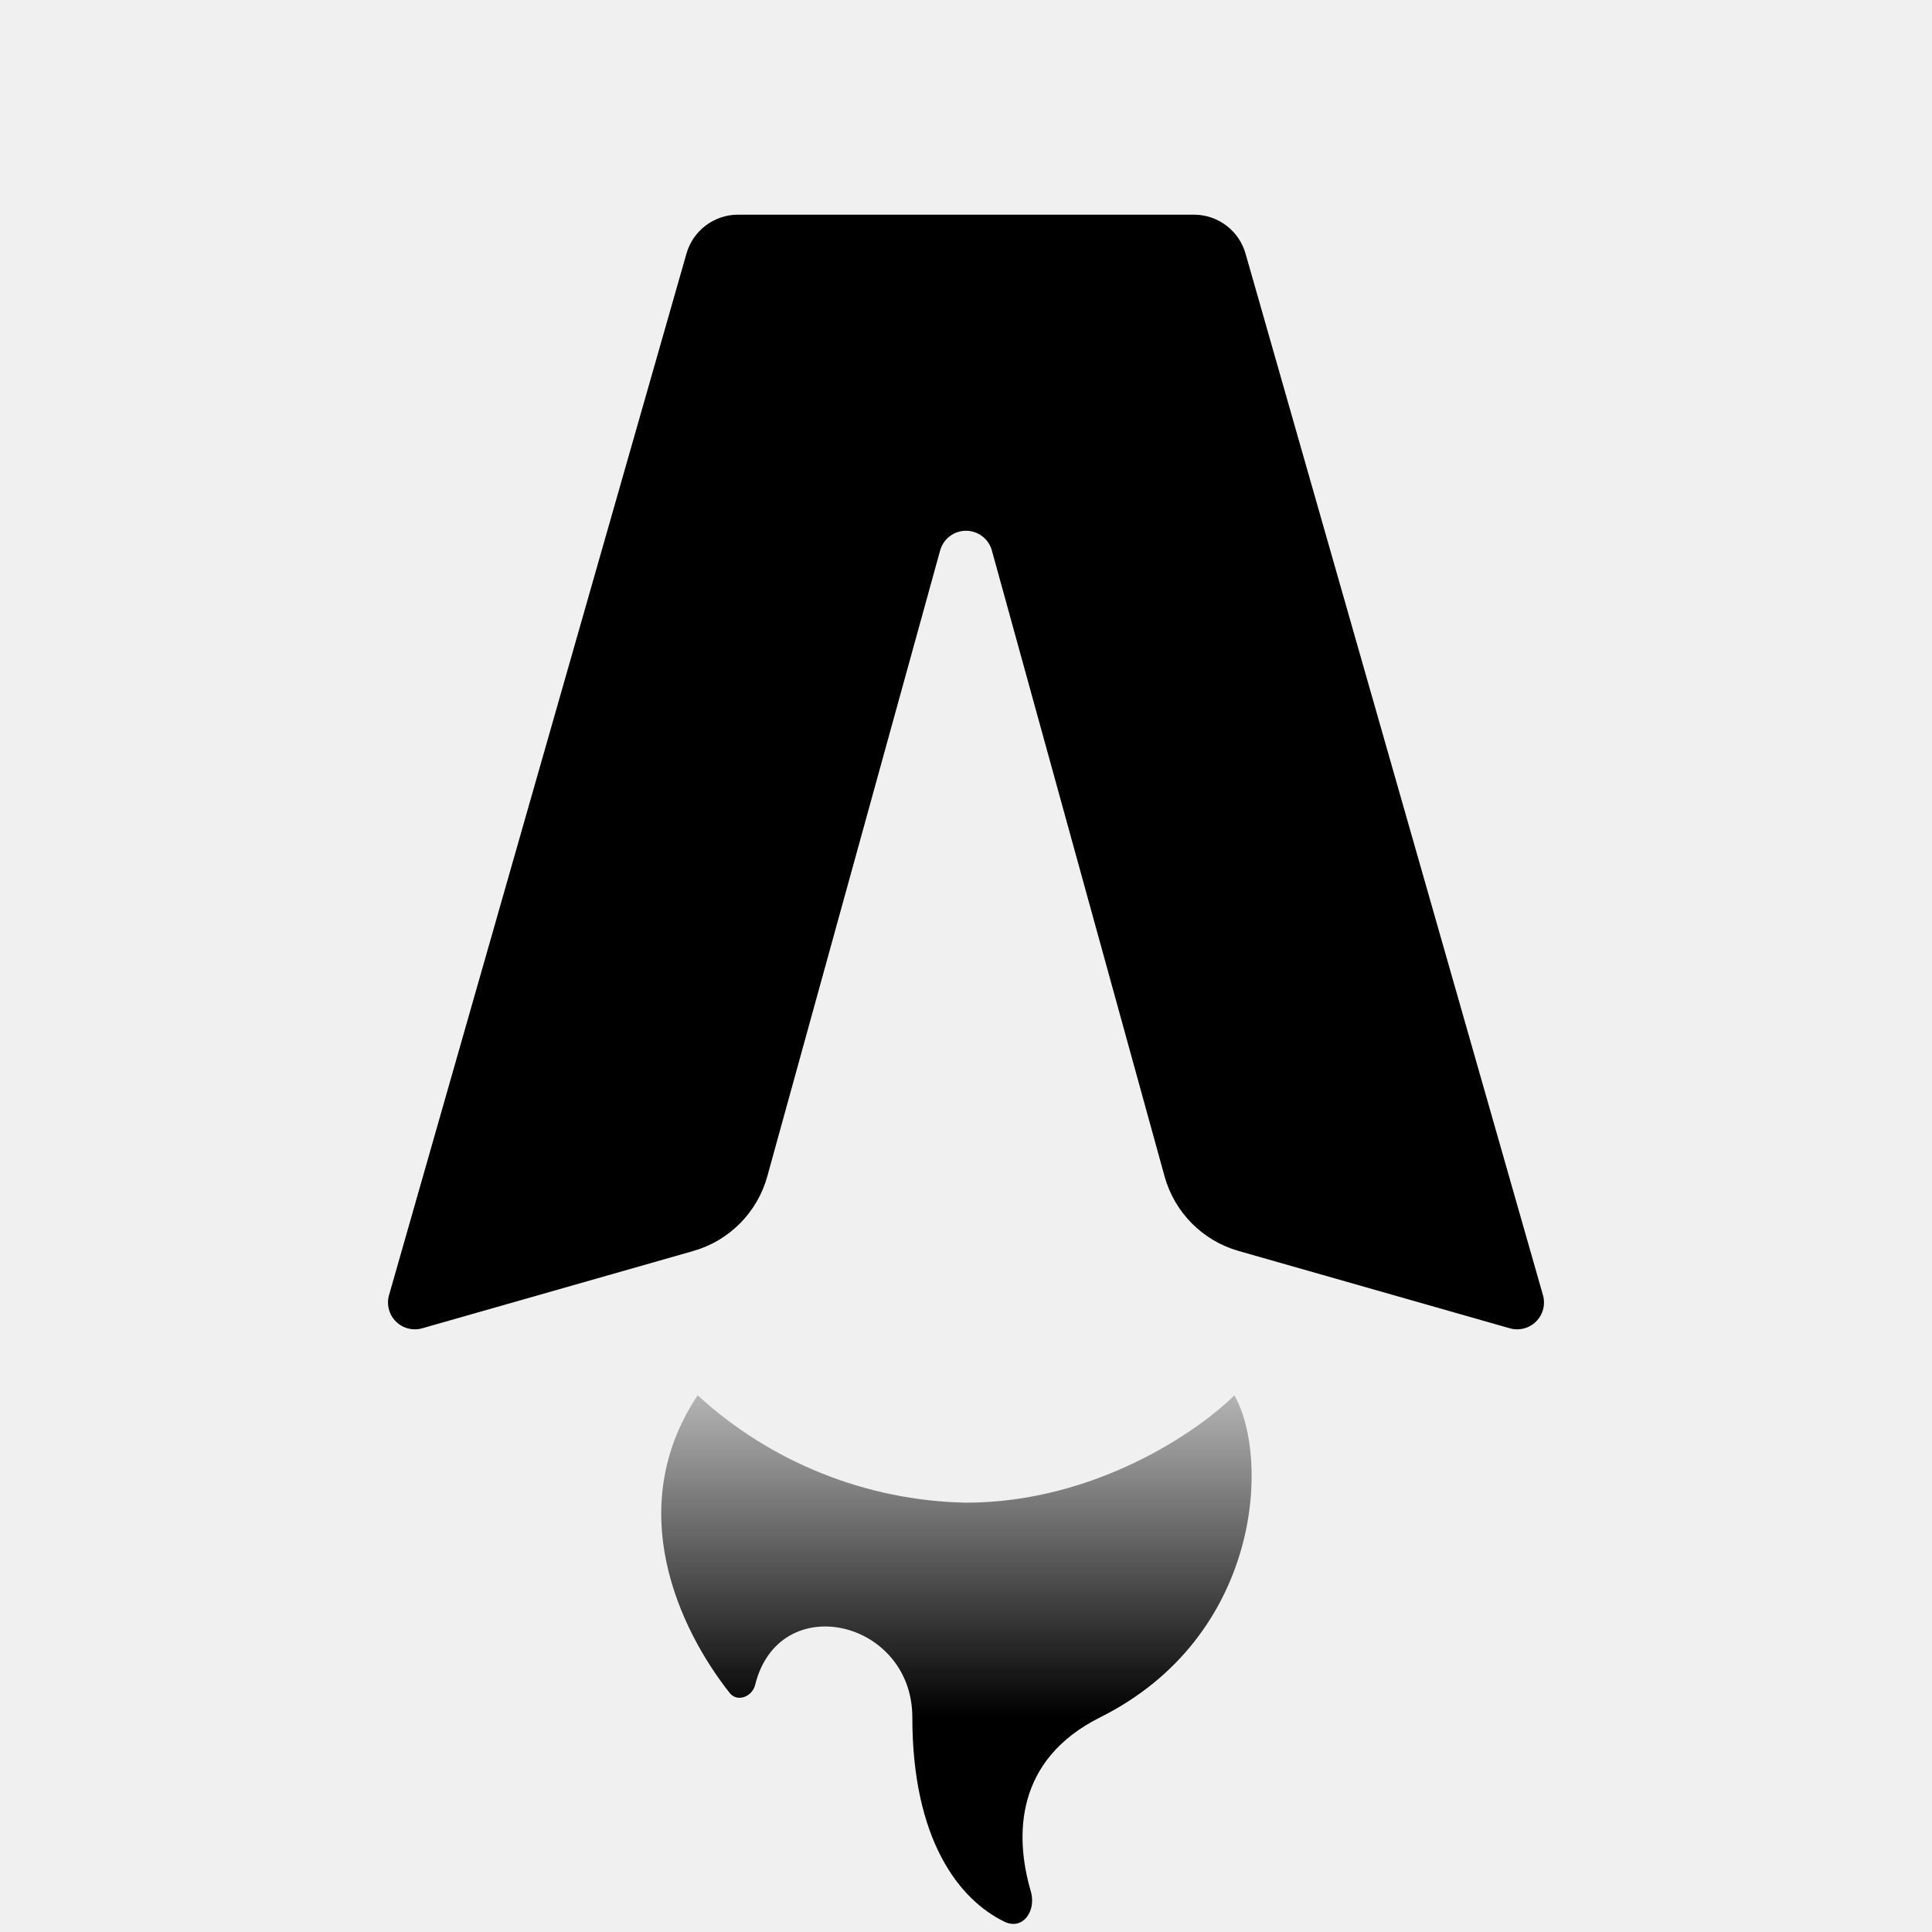
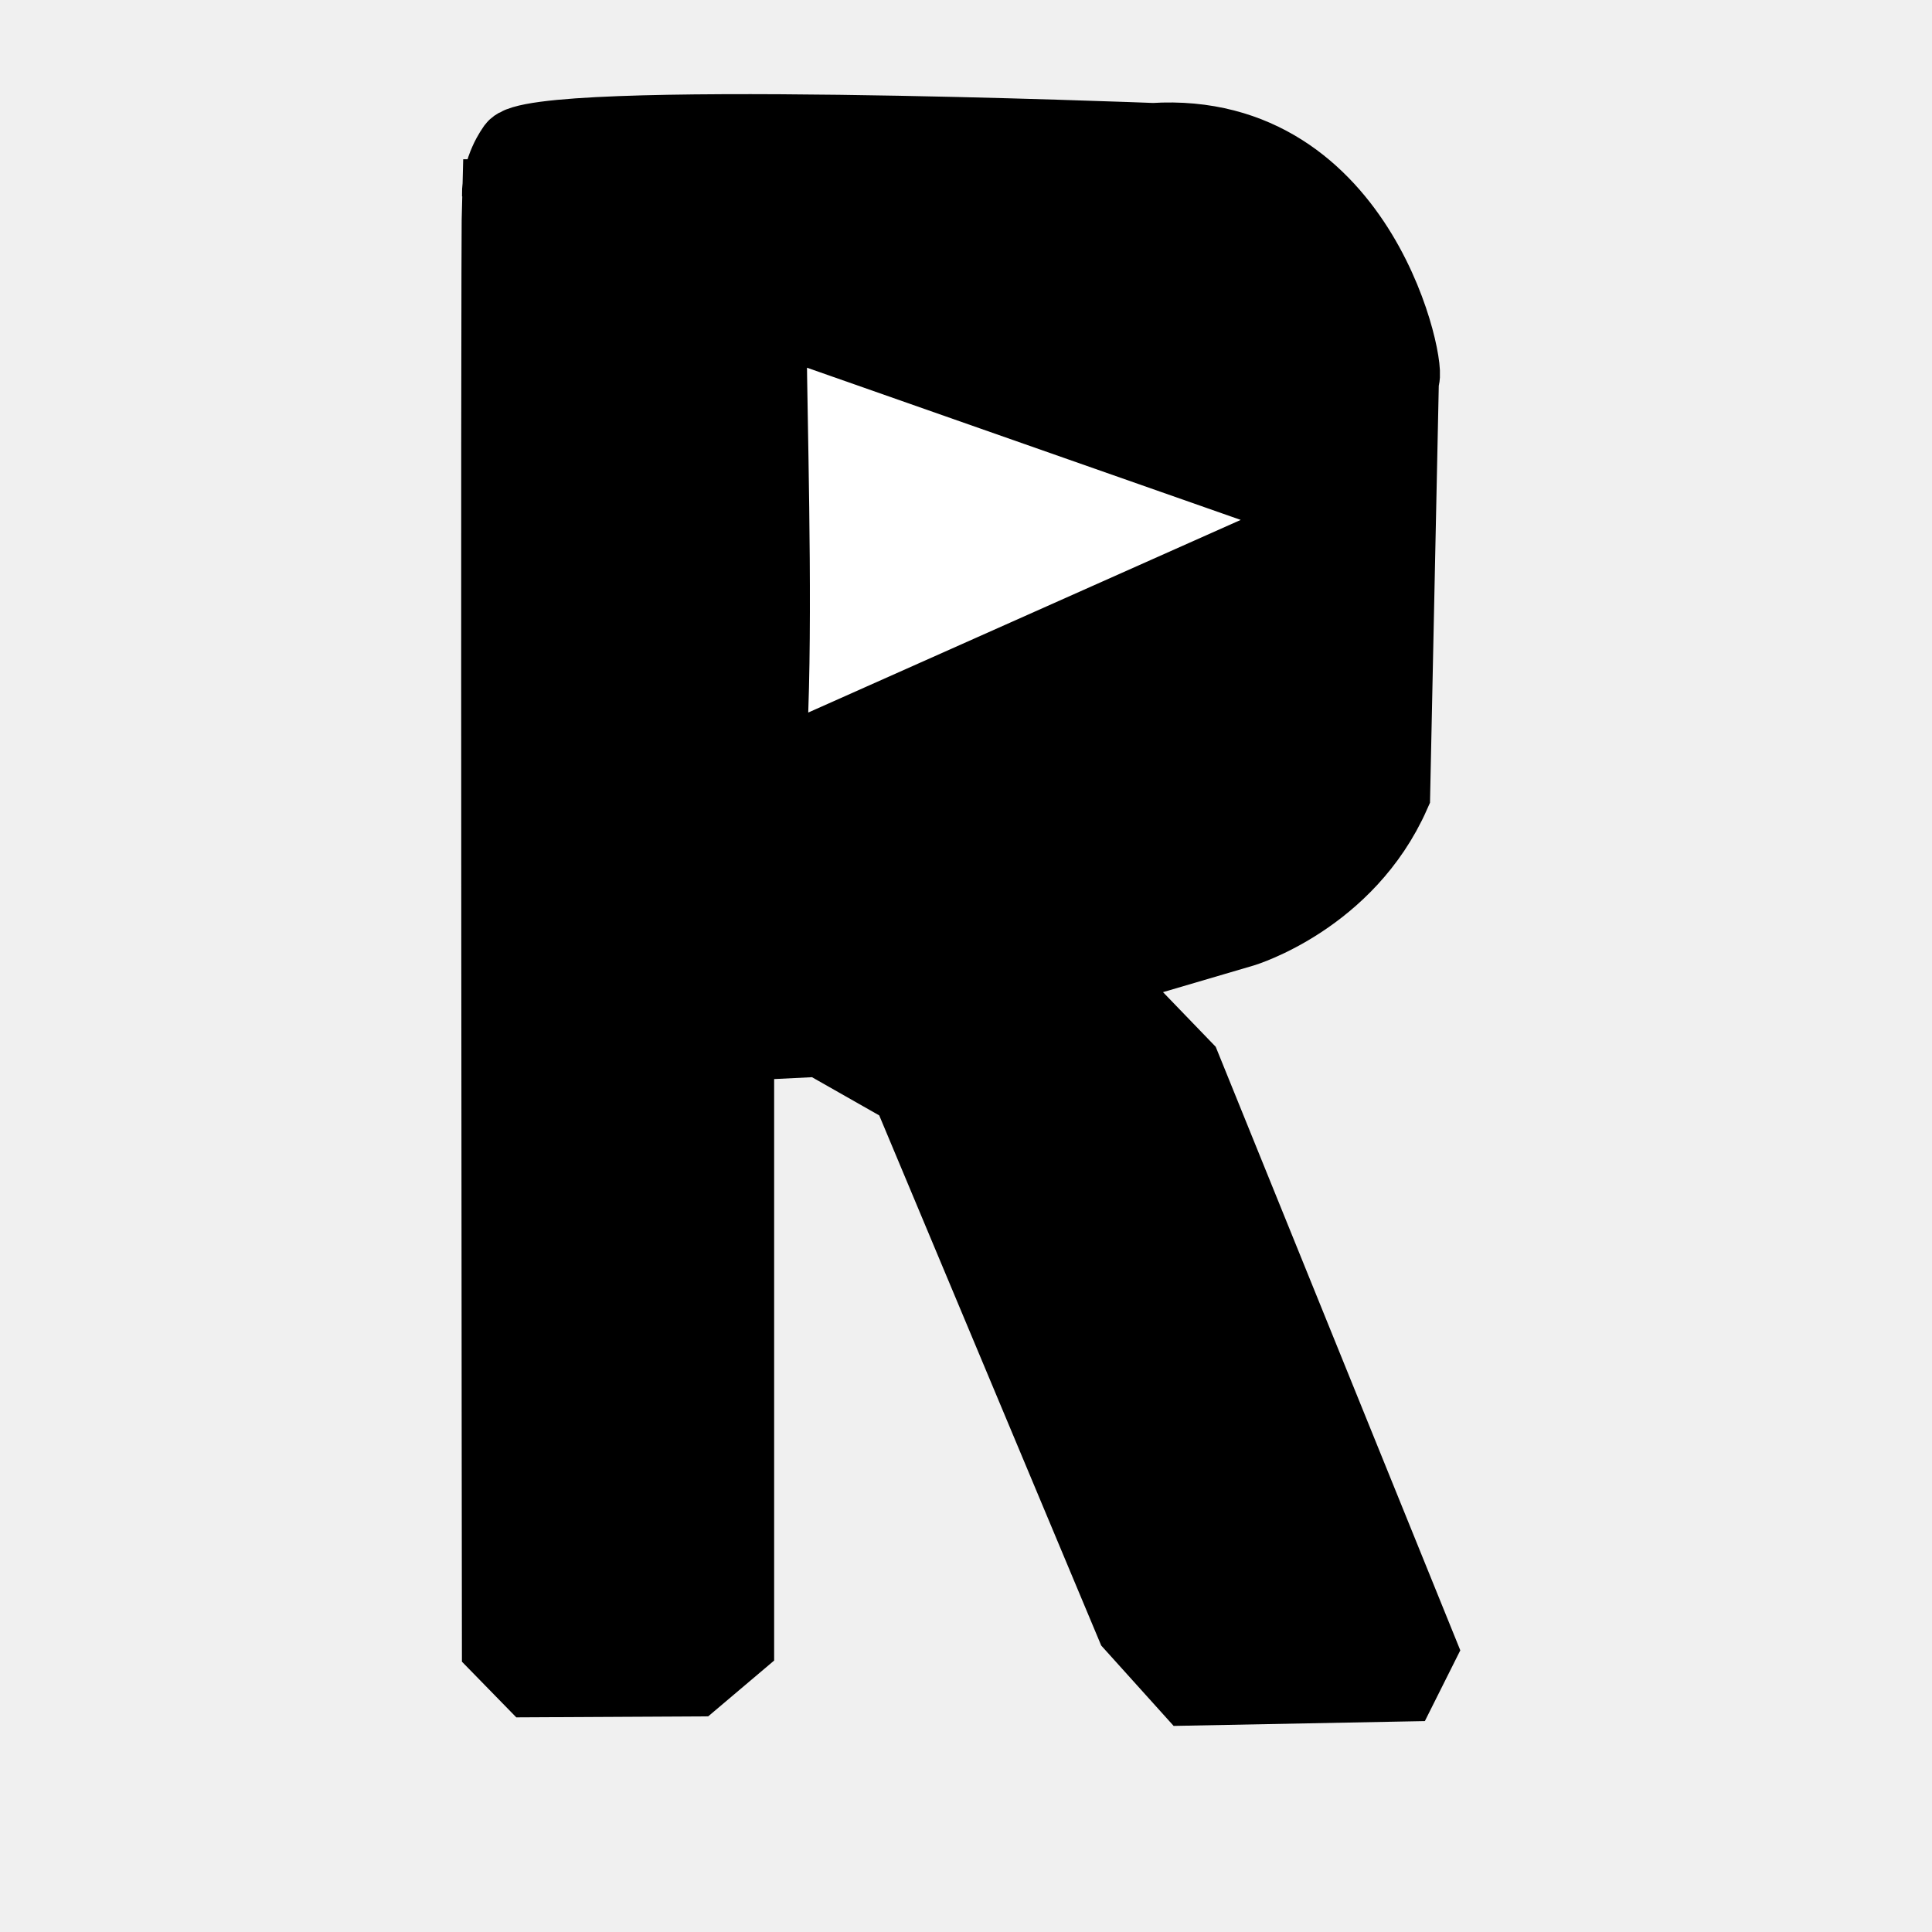
- <svg xmlns="http://www.w3.org/2000/svg" fill="none" viewBox="0 0 36 36">
-   <path fill="#000" d="M22.25 4h-8.5a1 1 0 0 0-.96.73l-5.54 19.4a.5.5 0 0 0 .62.62l5.05-1.44a2 2 0 0 0 1.38-1.4l3.22-11.66a.5.5 0 0 1 .96 0l3.22 11.67a2 2 0 0 0 1.38 1.39l5.05 1.44a.5.5 0 0 0 .62-.62l-5.54-19.4a1 1 0 0 0-.96-.73Z" />
-   <path fill="url(#gradient)" d="M18 28a7.63 7.63 0 0 1-5-2c-1.4 2.1-.35 4.35.6 5.55.14.17.41.07.47-.15.44-1.8 2.93-1.22 2.93.6 0 2.28.87 3.4 1.72 3.81.34.16.59-.2.49-.56-.31-1.05-.29-2.46 1.29-3.25 3-1.5 3.17-4.83 2.5-6-.67.67-2.6 2-5 2Z" />
-   <defs>
+ <svg xmlns="http://www.w3.org/2000/svg" fill="none" viewBox="0 0 36 36" version="1.1" id="svg837">
+   <defs id="defs833">
    <linearGradient id="gradient" x1="16" x2="16" y1="32" y2="24" gradientUnits="userSpaceOnUse">
-       <stop stop-color="#000" />
-       <stop offset="1" stop-color="#000" stop-opacity="0" />
+       <stop stop-color="#000" id="stop828" />
+       <stop offset="1" stop-color="#000" stop-opacity="0" id="stop830" />
    </linearGradient>
  </defs>
-   <style>
+   <style id="style835">
    @media (prefers-color-scheme:dark){:root{filter:invert(100%)}}
  </style>
+   <path style="fill:#000000;fill-opacity:1;stroke:#000000;stroke-width:1.358px;stroke-linecap:butt;stroke-linejoin:miter;stroke-opacity:1" d="M 9.287,3.646 C 9.255,4.576 9.286,30.686 9.286,30.686 l 0.619,0.634 3.041,-0.016 0.8,-0.677 V 19.461 l 1.548,-0.077 1.626,0.924 4.181,9.985 1.065,1.182 3.961,-0.076 0.339,-0.677 -4.393,-10.84 -1.669,-1.73 2.765,-0.813 c 0,0 1.939,-0.585 2.801,-2.532 l 0.163,-7.743 c 0.174,-0.074 -0.708,-4.714 -4.645,-4.466 0,0 -11.649,-0.458 -11.922,0.154 0,0 -0.288,0.376 -0.278,0.894 z" id="path23420" />
+   <path style="fill:#ffffff;fill-opacity:1;stroke:#000000;stroke-width:1.029px;stroke-linecap:butt;stroke-linejoin:miter;stroke-opacity:1" d="m 14.523,6.126 9.988,3.505 -10.77,4.797 c 1.213,4.293 0.734,-7.069 0.781,-8.302 z" id="path32883" />
</svg>
